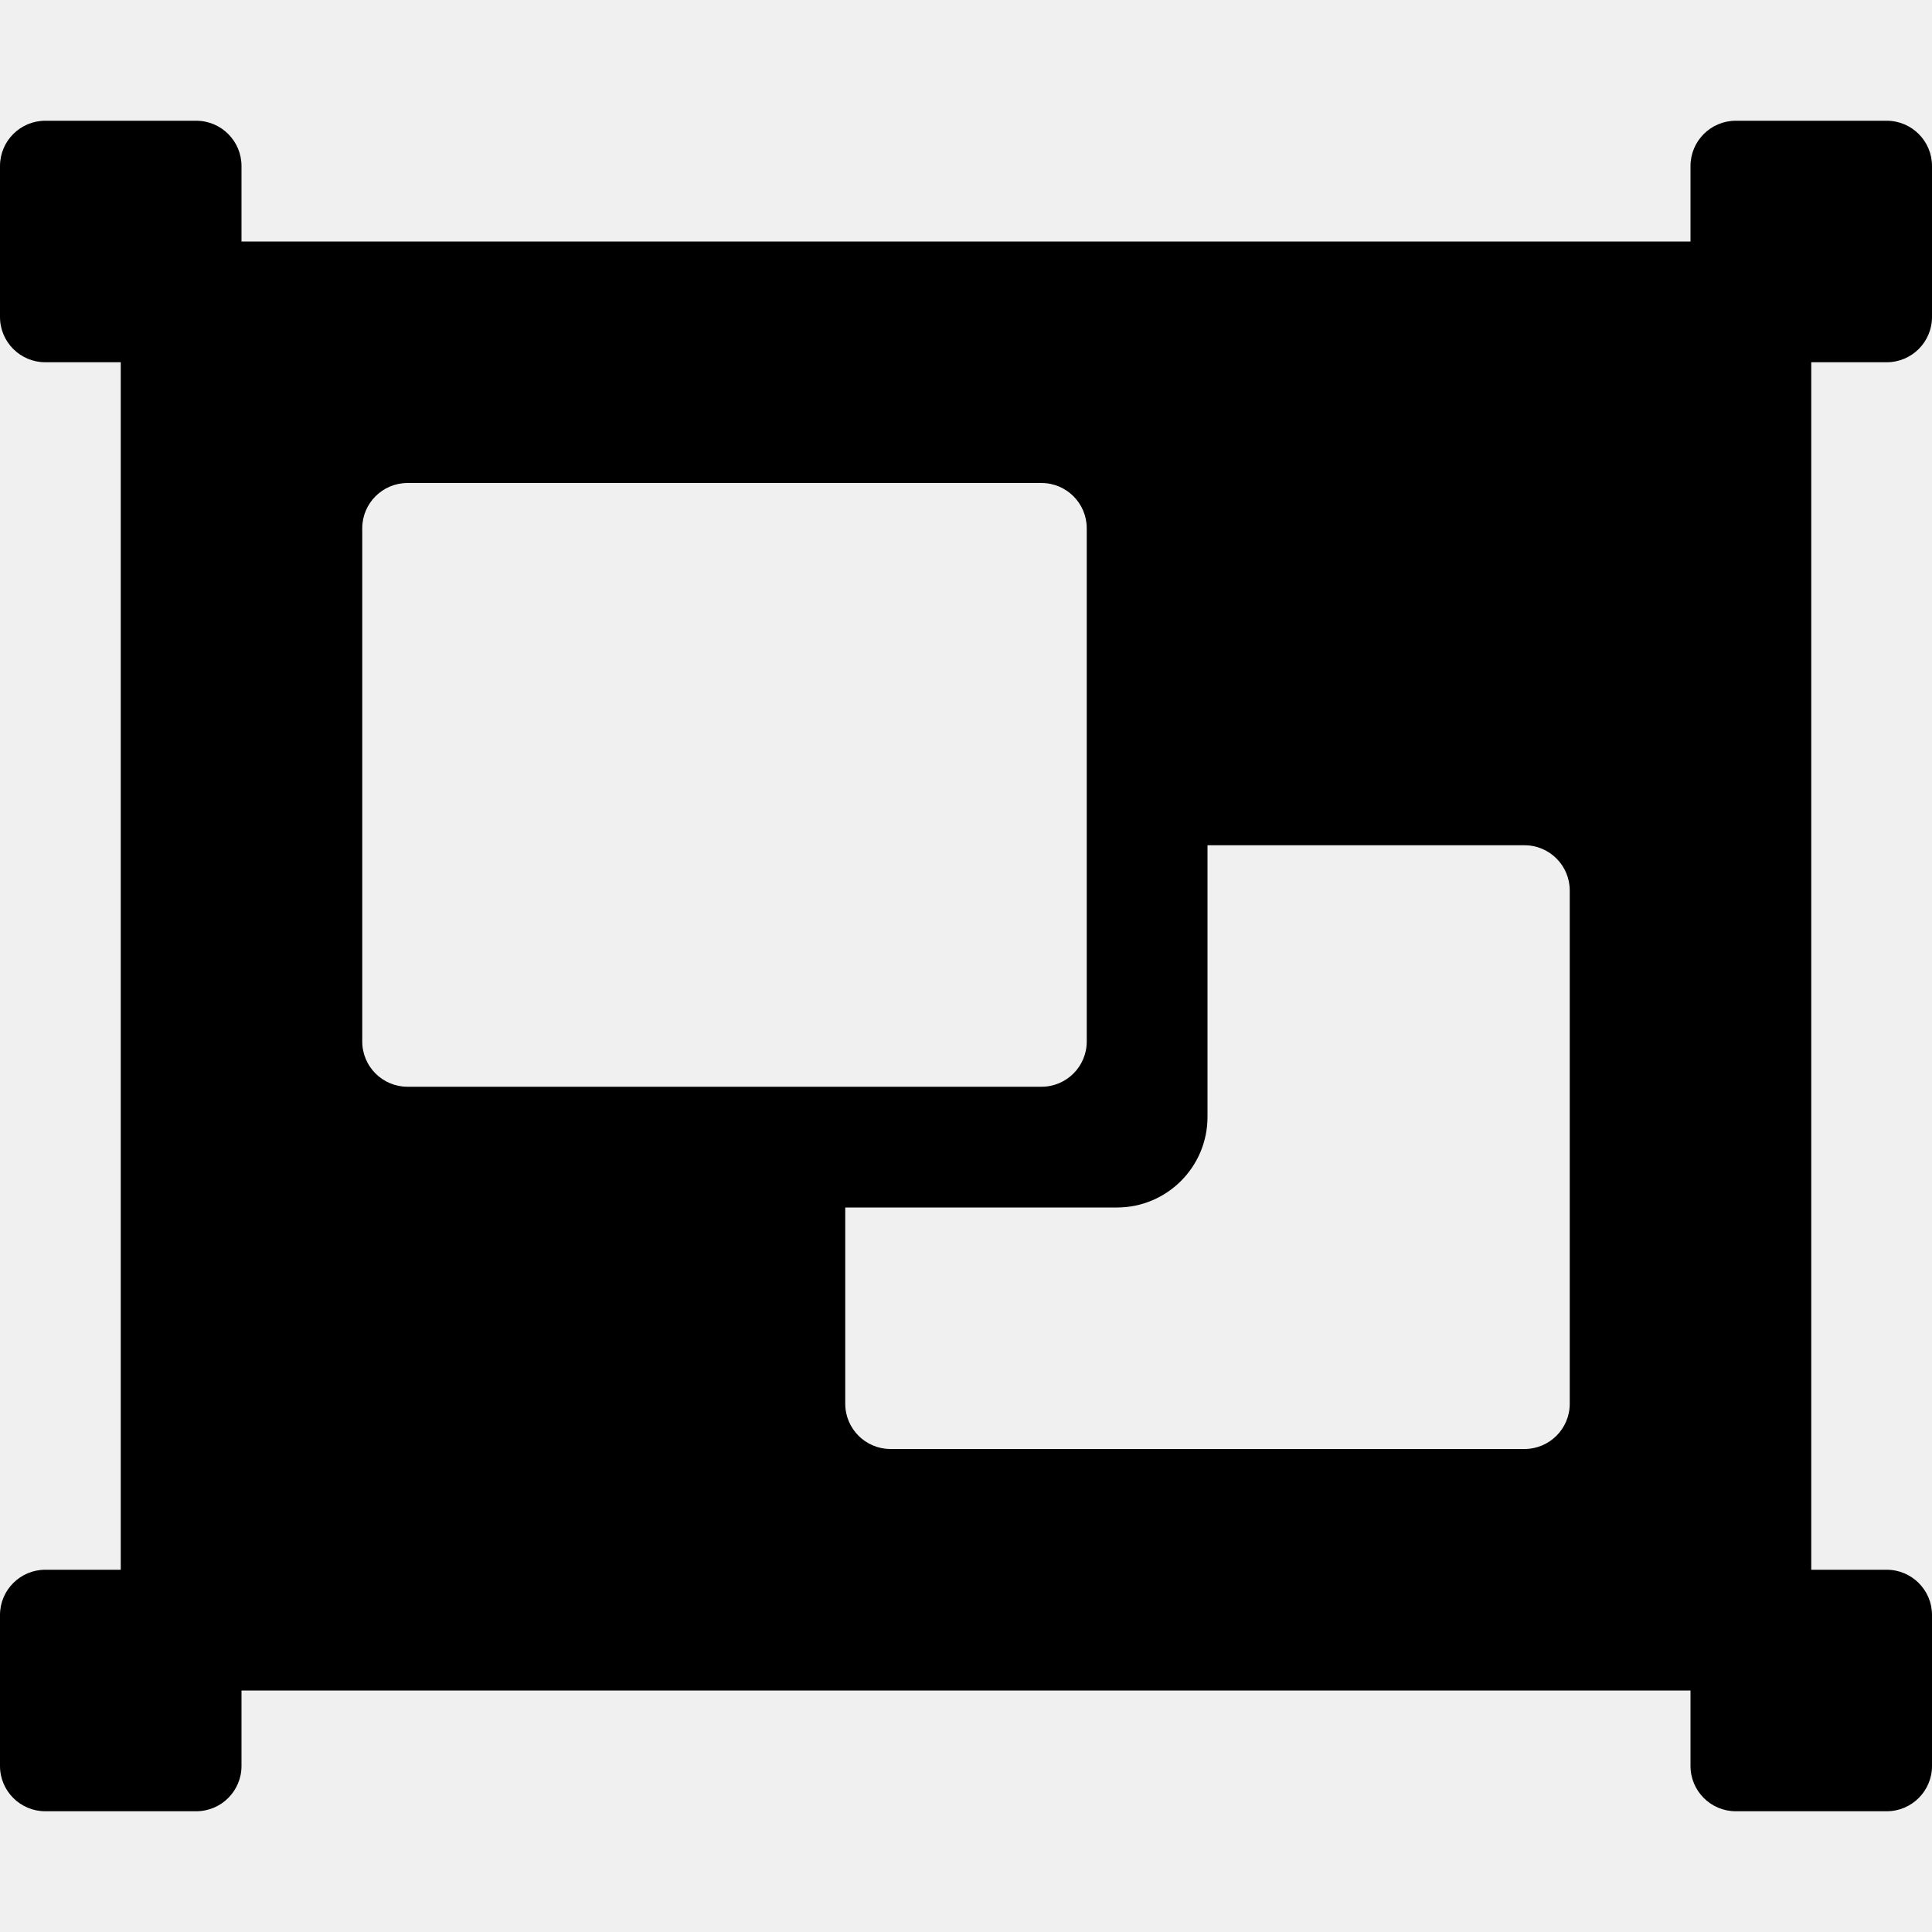
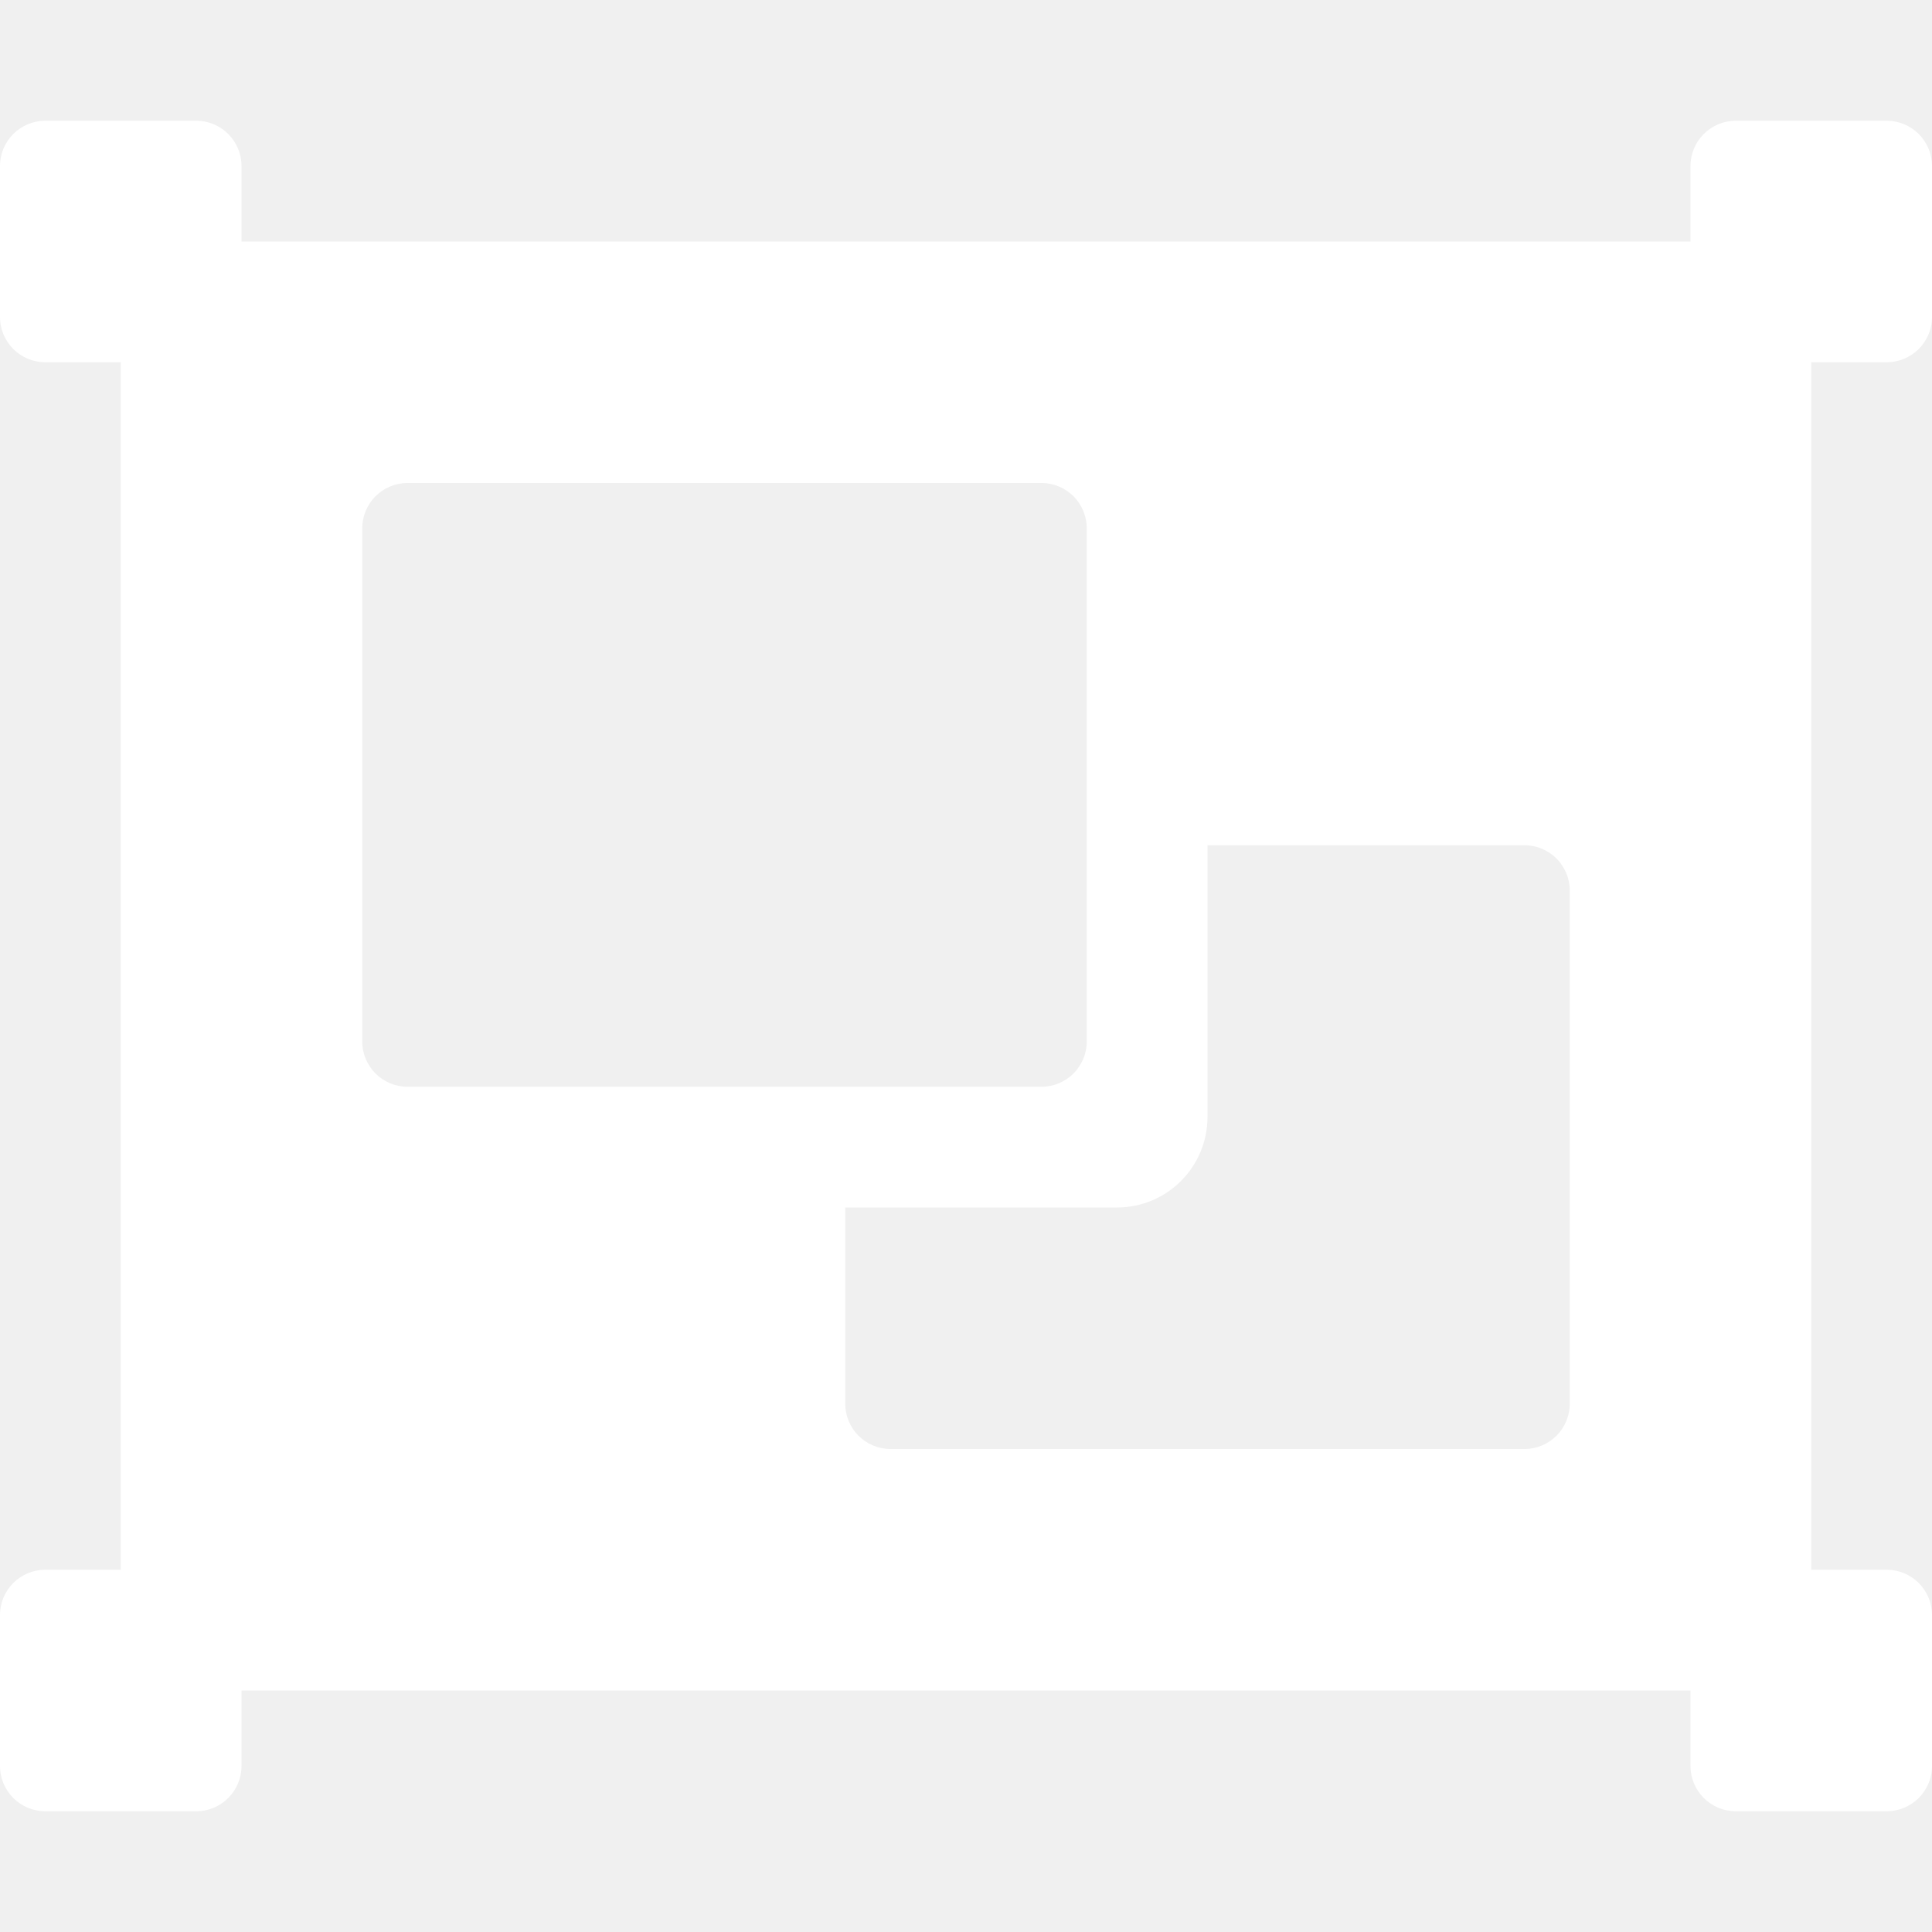
- <svg xmlns="http://www.w3.org/2000/svg" viewBox="0 0 512 512">
+ <svg xmlns="http://www.w3.org/2000/svg" viewBox="0 0 512 512" fill="#FFFFFF">
  <path d="M480 128V96h20c6.627 0 12-5.373 12-12V44c0-6.627-5.373-12-12-12h-40c-6.627 0-12 5.373-12 12v20H64V44c0-6.627-5.373-12-12-12H12C5.373 32 0 37.373 0 44v40c0 6.627 5.373 12 12 12h20v320H12c-6.627 0-12 5.373-12 12v40c0 6.627 5.373 12 12 12h40c6.627 0 12-5.373 12-12v-20h384v20c0 6.627 5.373 12 12 12h40c6.627 0 12-5.373 12-12v-40c0-6.627-5.373-12-12-12h-20V128zM96 276V140c0-6.627 5.373-12 12-12h168c6.627 0 12 5.373 12 12v136c0 6.627-5.373 12-12 12H108c-6.627 0-12-5.373-12-12zm320 96c0 6.627-5.373 12-12 12H236c-6.627 0-12-5.373-12-12v-52h72c13.255 0 24-10.745 24-24v-72h84c6.627 0 12 5.373 12 12v136z" />
</svg>
